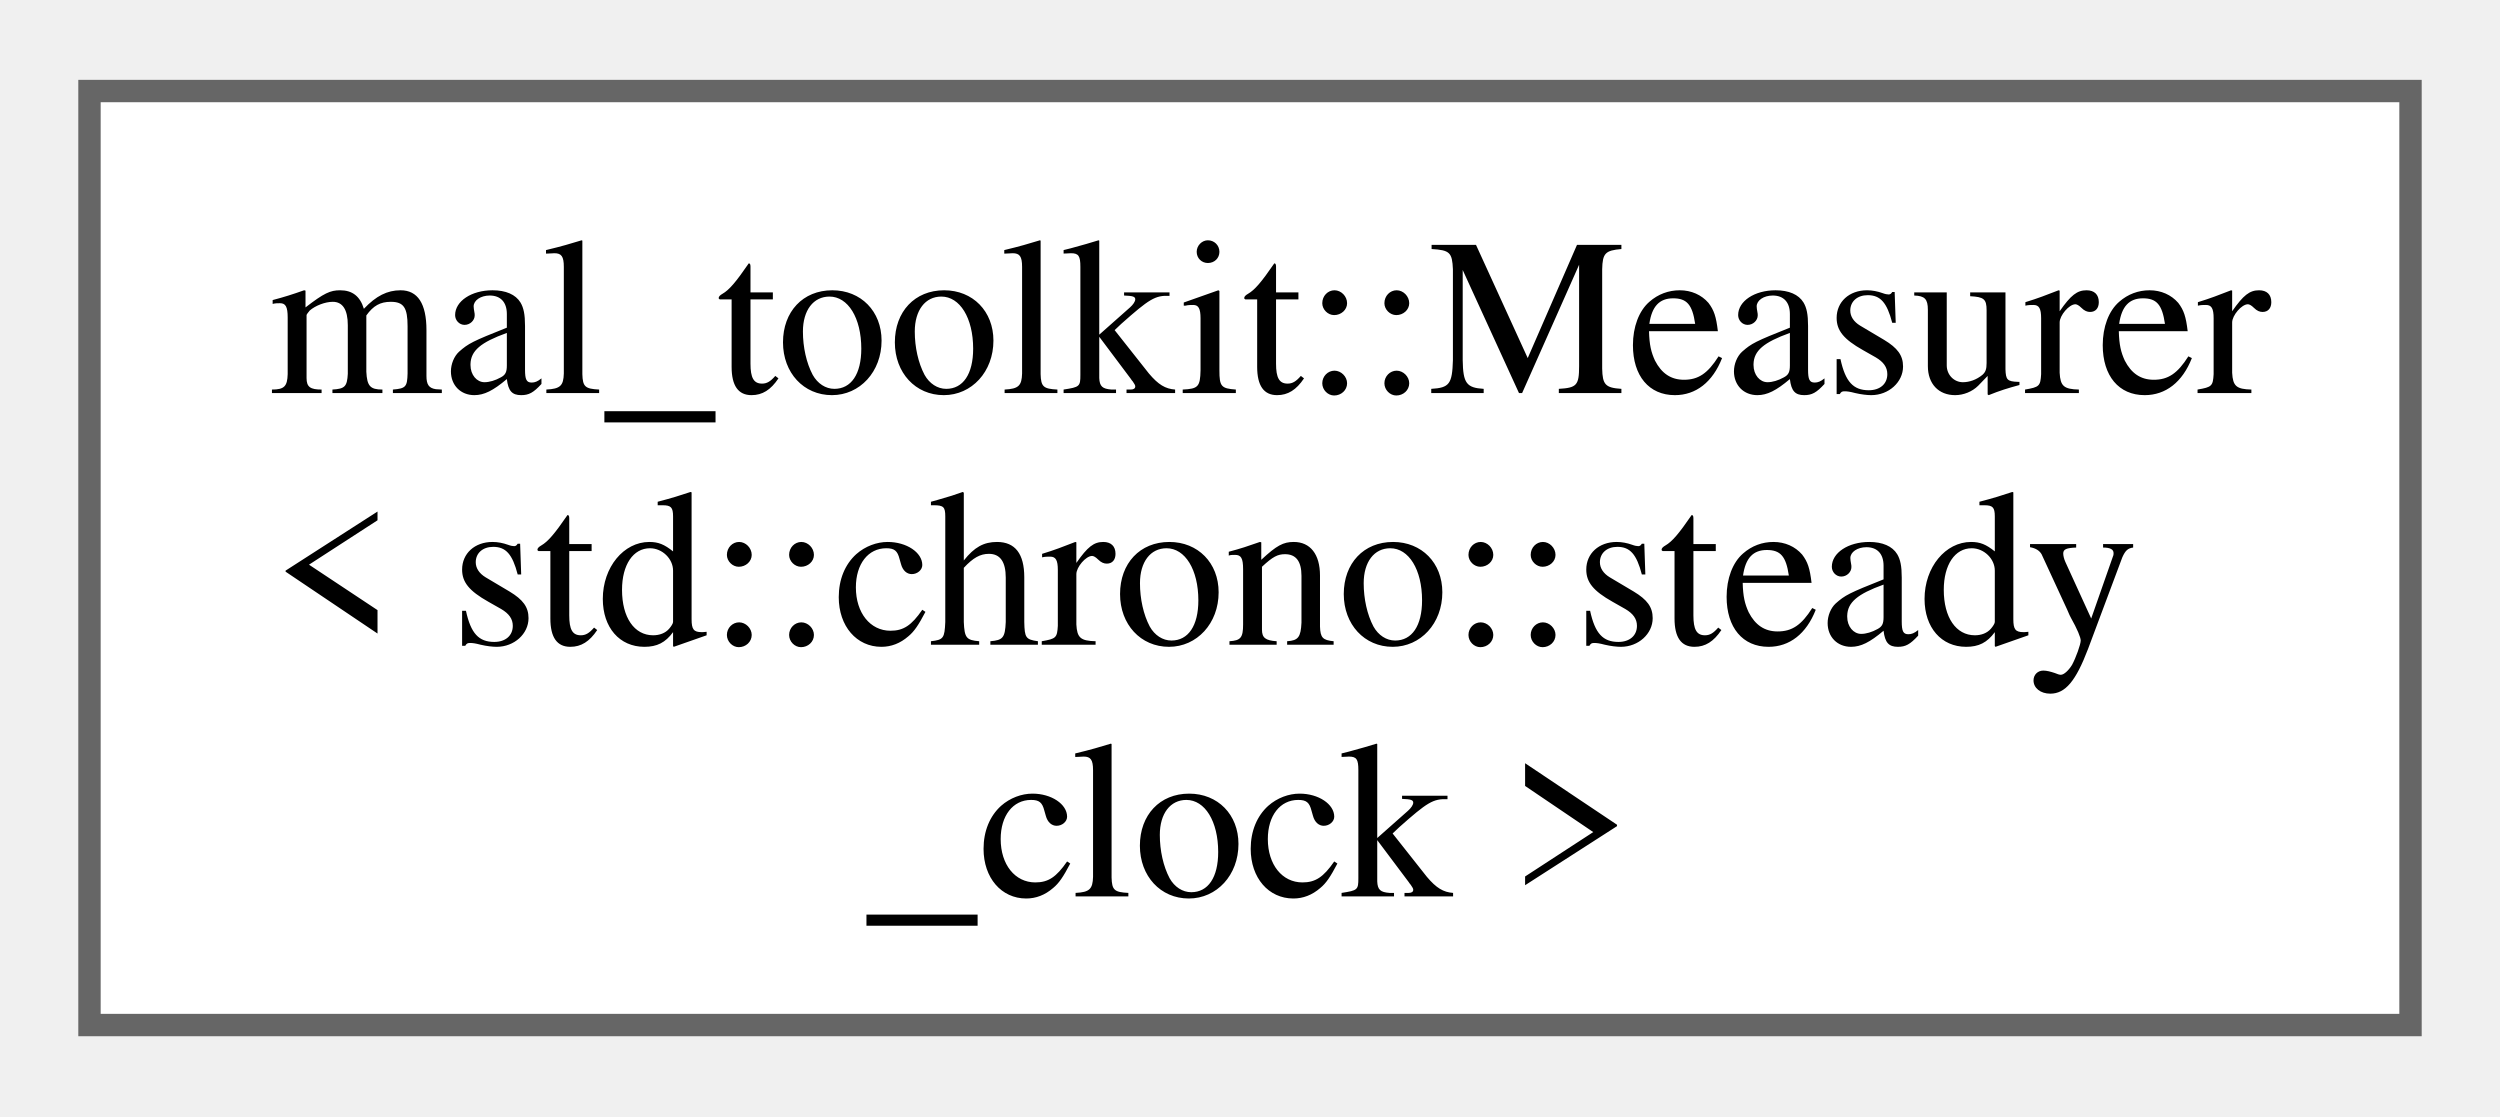
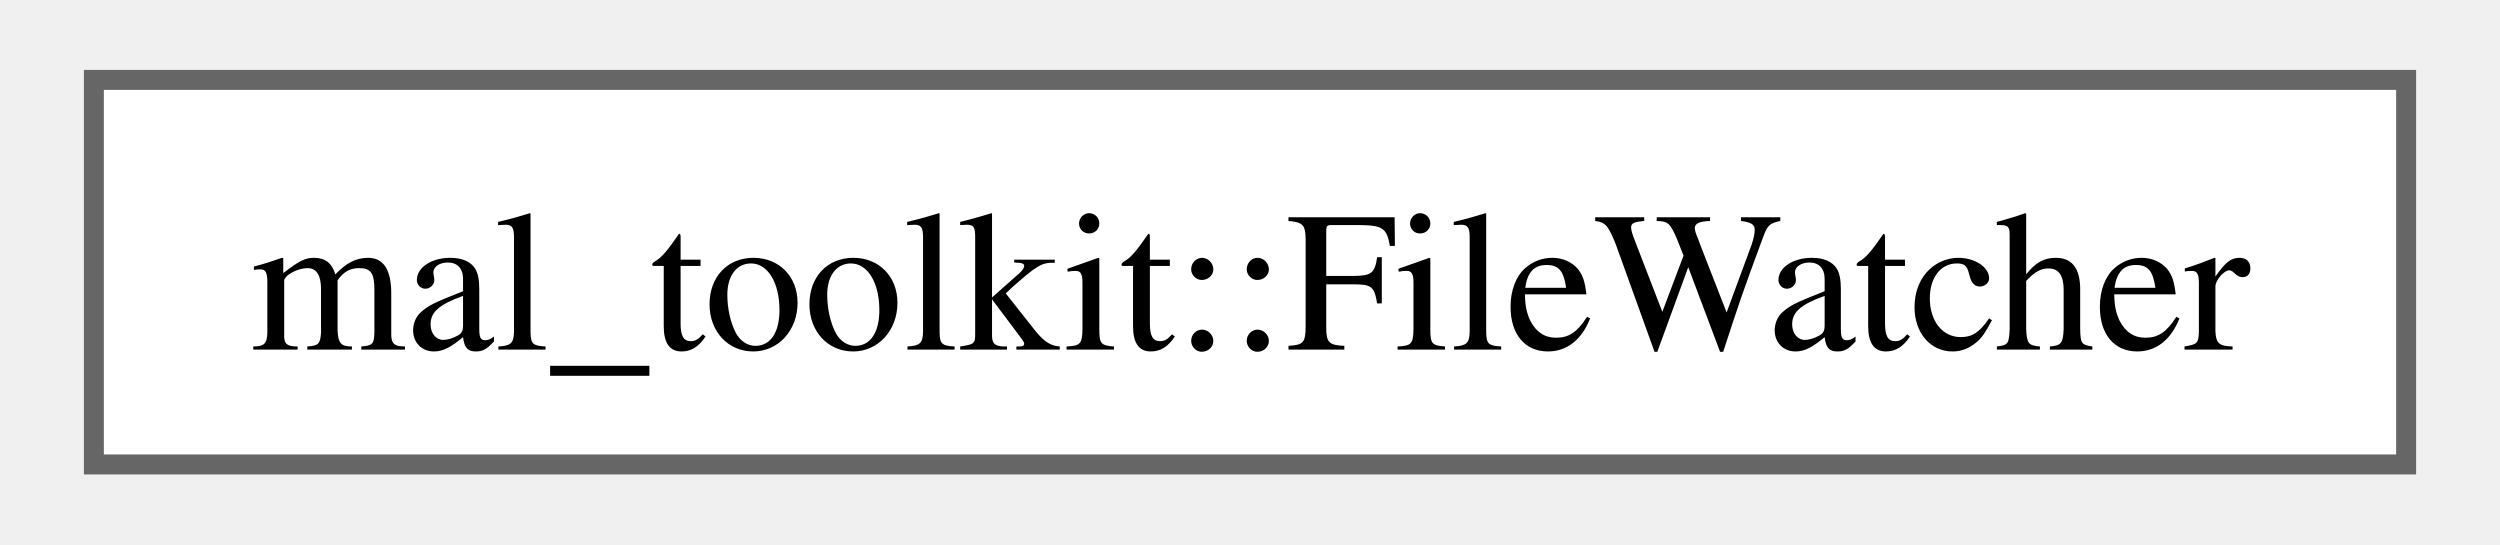
- <svg xmlns="http://www.w3.org/2000/svg" xmlns:xlink="http://www.w3.org/1999/xlink" width="112pt" height="50pt" viewBox="0.00 0.00 111.75 49.75">
-   <g id="graph0" class="graph" transform="scale(1 1) rotate(0) translate(4 45.75)">
+ <svg xmlns="http://www.w3.org/2000/svg" xmlns:xlink="http://www.w3.org/1999/xlink" width="124pt" height="27pt" viewBox="0.00 0.00 123.75 27.25">
+   <g id="graph0" class="graph" transform="scale(1 1) rotate(0) translate(4 23.25)">
    <g id="Node000000" class="node">
      <g id="a_Node000000">
-         <a xlink:href="d1/d3a/structmal__toolkit_1_1_measurer.html" target="_top" xlink:title=" ">
-           <polygon fill="white" stroke="#666666" points="103.75,-41.75 0,-41.75 0,0 103.75,0 103.75,-41.75" />
-           <text text-anchor="start" x="8" y="-28.25" font-family="Times,serif" font-size="10.00">mal_toolkit::Measurer</text>
-           <text text-anchor="start" x="8" y="-17" font-family="Times,serif" font-size="10.00">&lt; std::chrono::steady</text>
-           <text text-anchor="middle" x="51.88" y="-5.75" font-family="Times,serif" font-size="10.00">_clock &gt;</text>
+         <a xlink:href="dd/d41/classmal__toolkit_1_1_file_watcher.html" target="_top" xlink:title="A class for monitoring file changes and notifying listeners.">
+           <polygon fill="white" stroke="#666666" points="115.75,-19.25 0,-19.25 0,0 115.75,0 115.75,-19.25" />
+           <text text-anchor="middle" x="57.88" y="-5.75" font-family="Times,serif" font-size="10.00">mal_toolkit::FileWatcher</text>
        </a>
      </g>
    </g>
  </g>
</svg>
